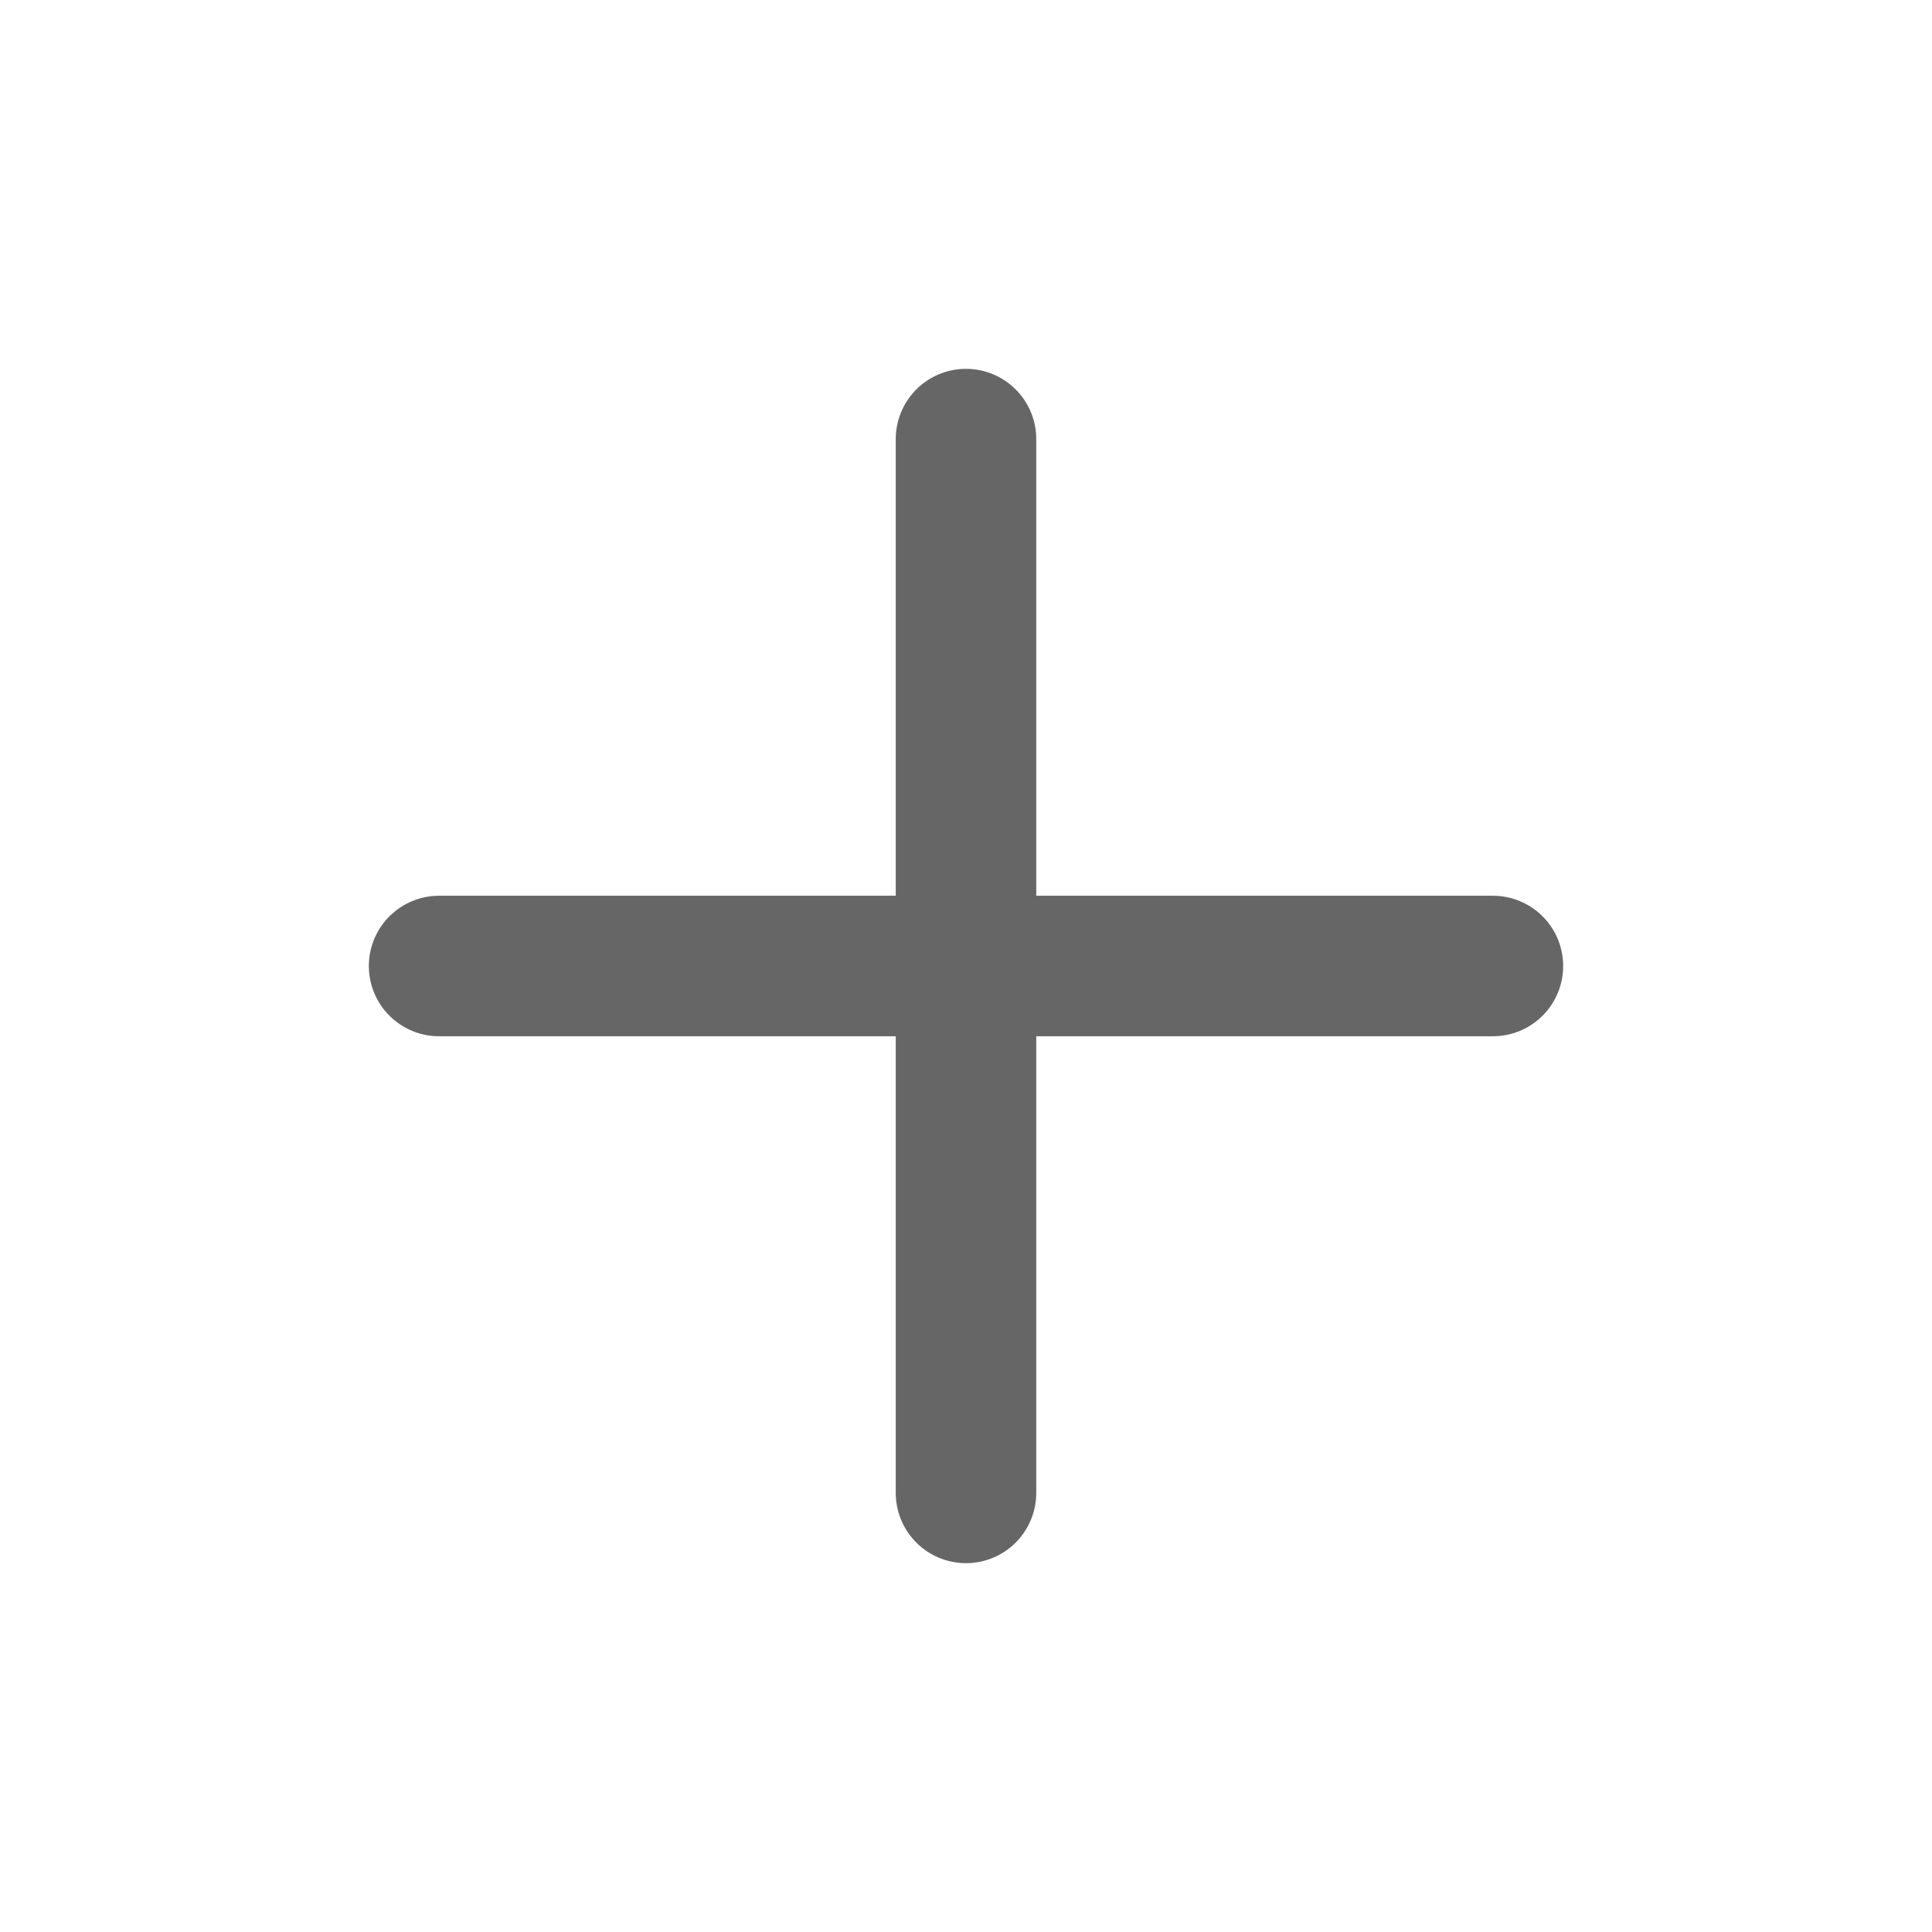
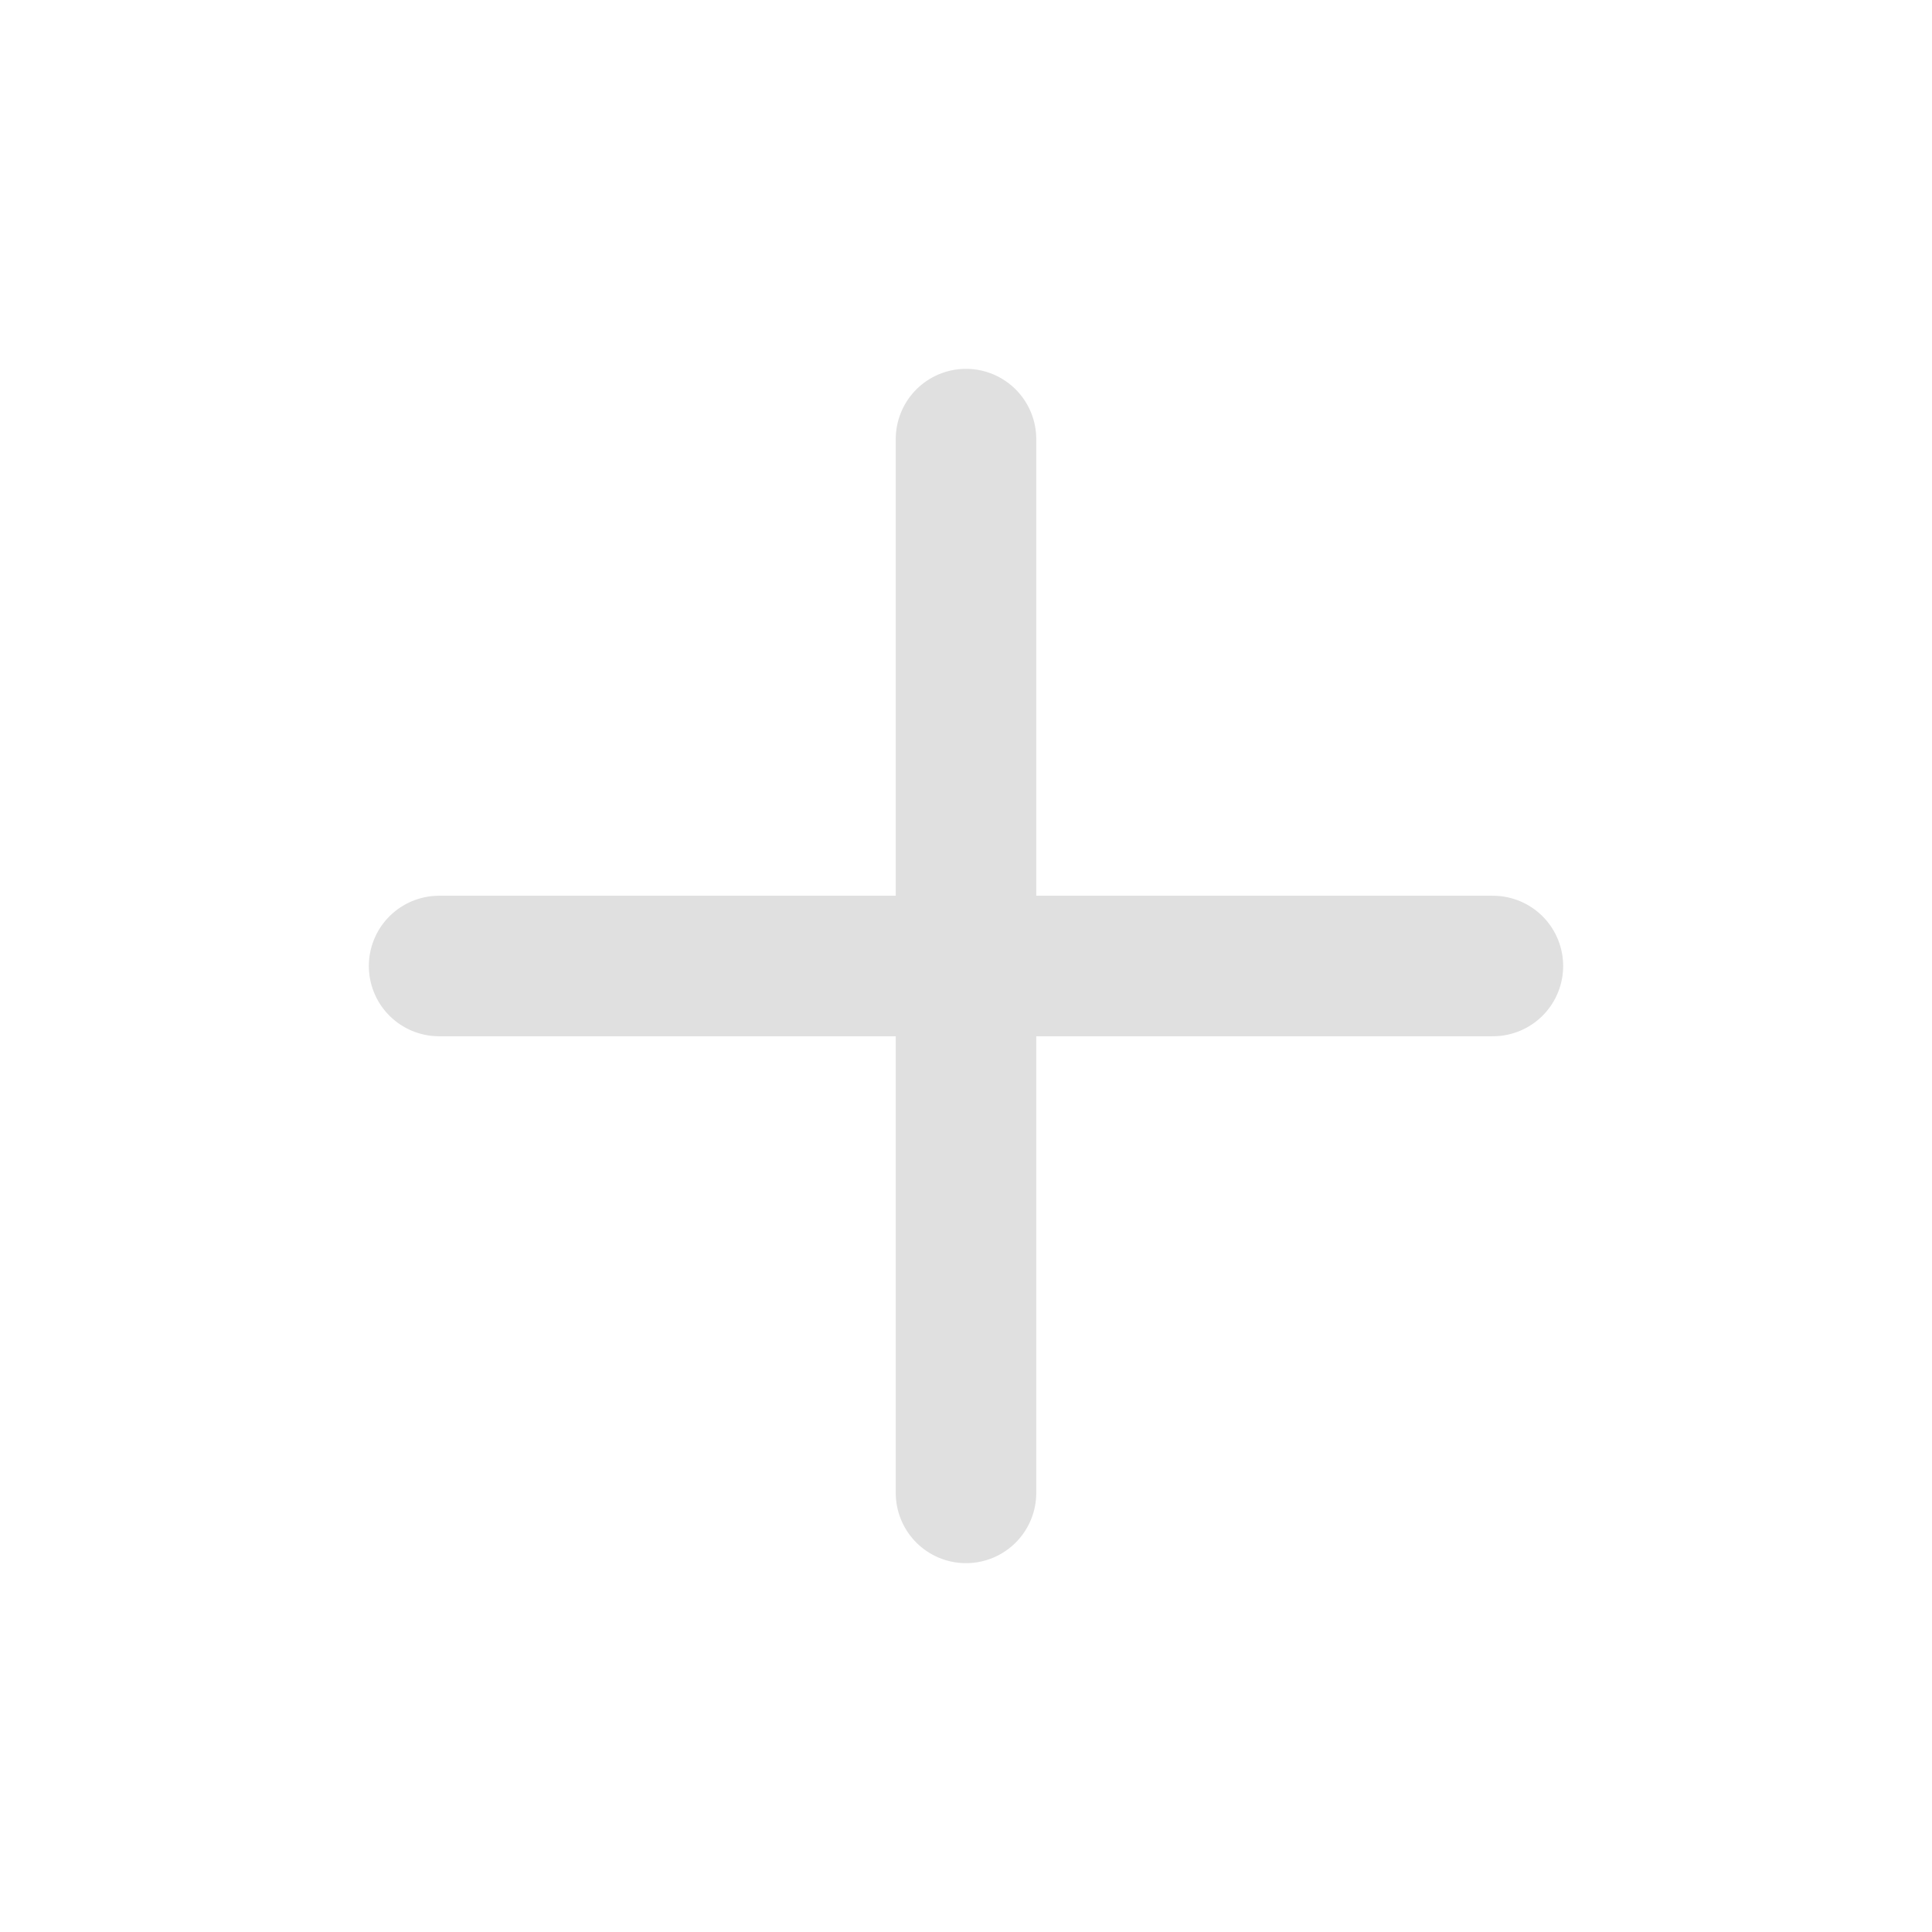
<svg xmlns="http://www.w3.org/2000/svg" width="22" height="22" viewBox="0 0 22 22">
-   <path d="M11 5 L11 17 M5 11 L17 11" stroke="#666666" stroke-width="1.6" stroke-linecap="round" fill="none" />
+   <path d="M11 5 L11 17 M5 11 L17 11" stroke="#E0E0E0" stroke-width="1.6" stroke-linecap="round" fill="none" />
  <style>
-     path:hover { stroke: #333333; }
+     path:hover { stroke: #F5F5F5; }
  </style>
</svg>
